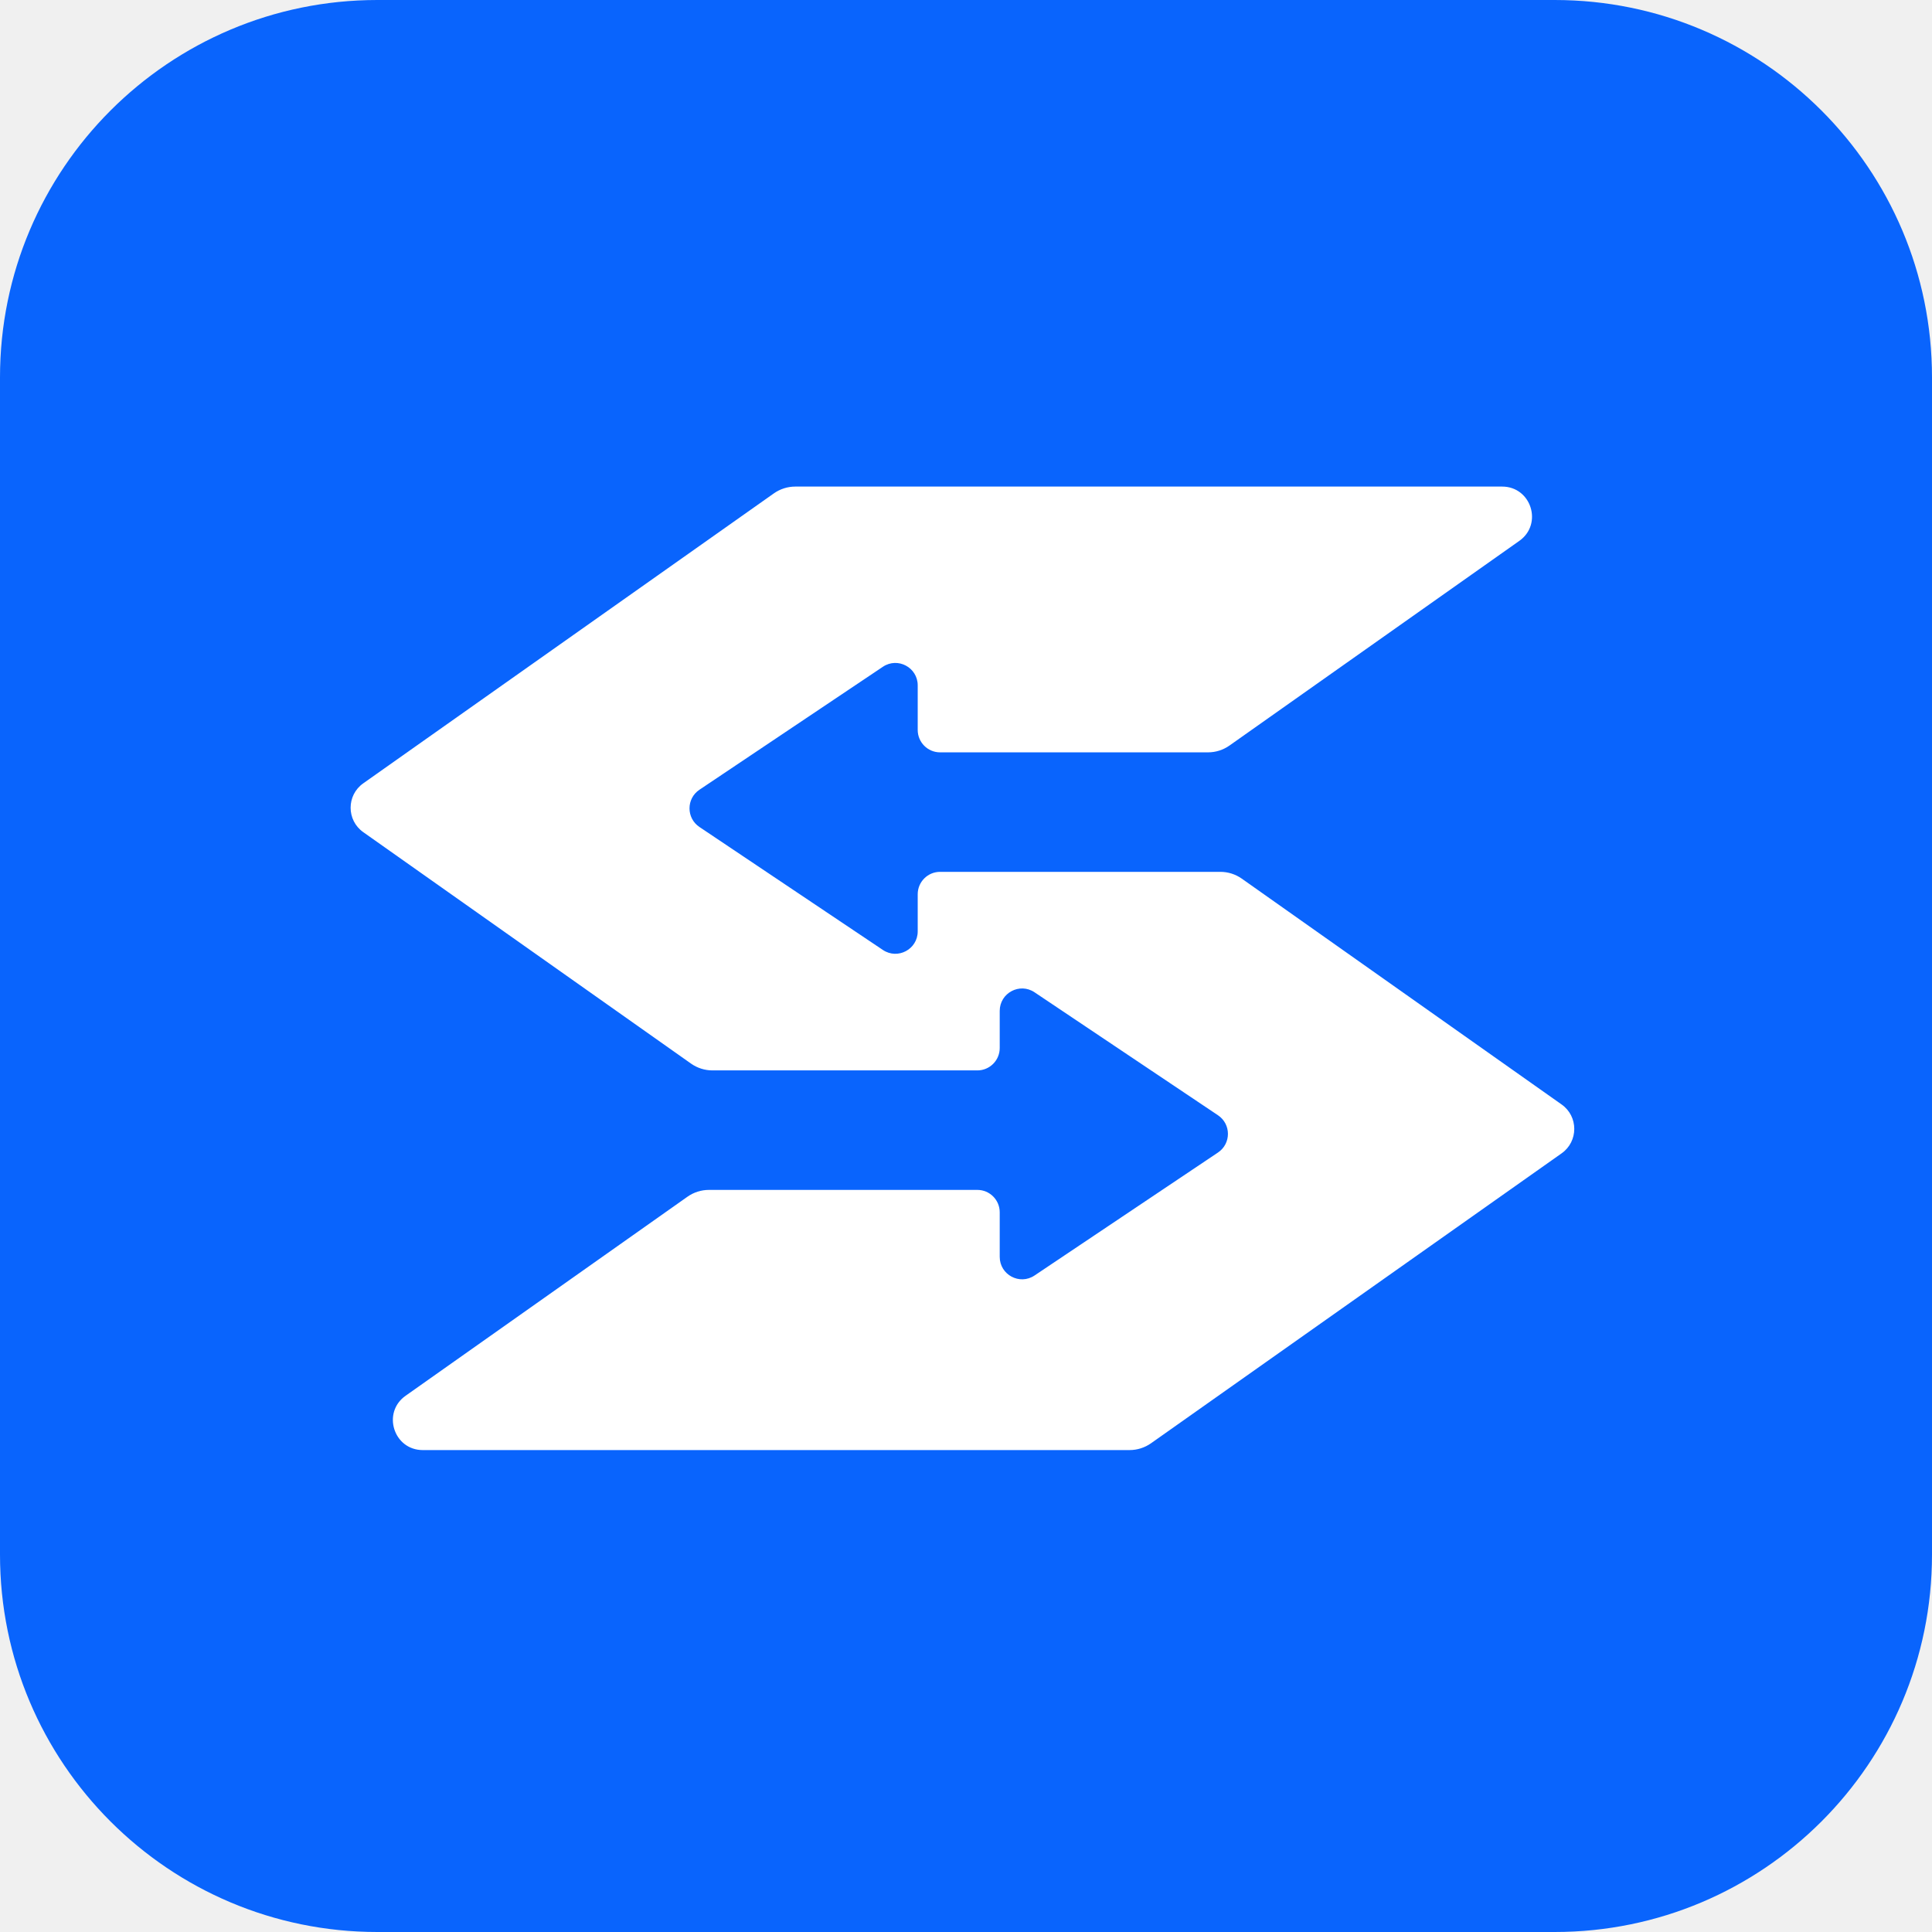
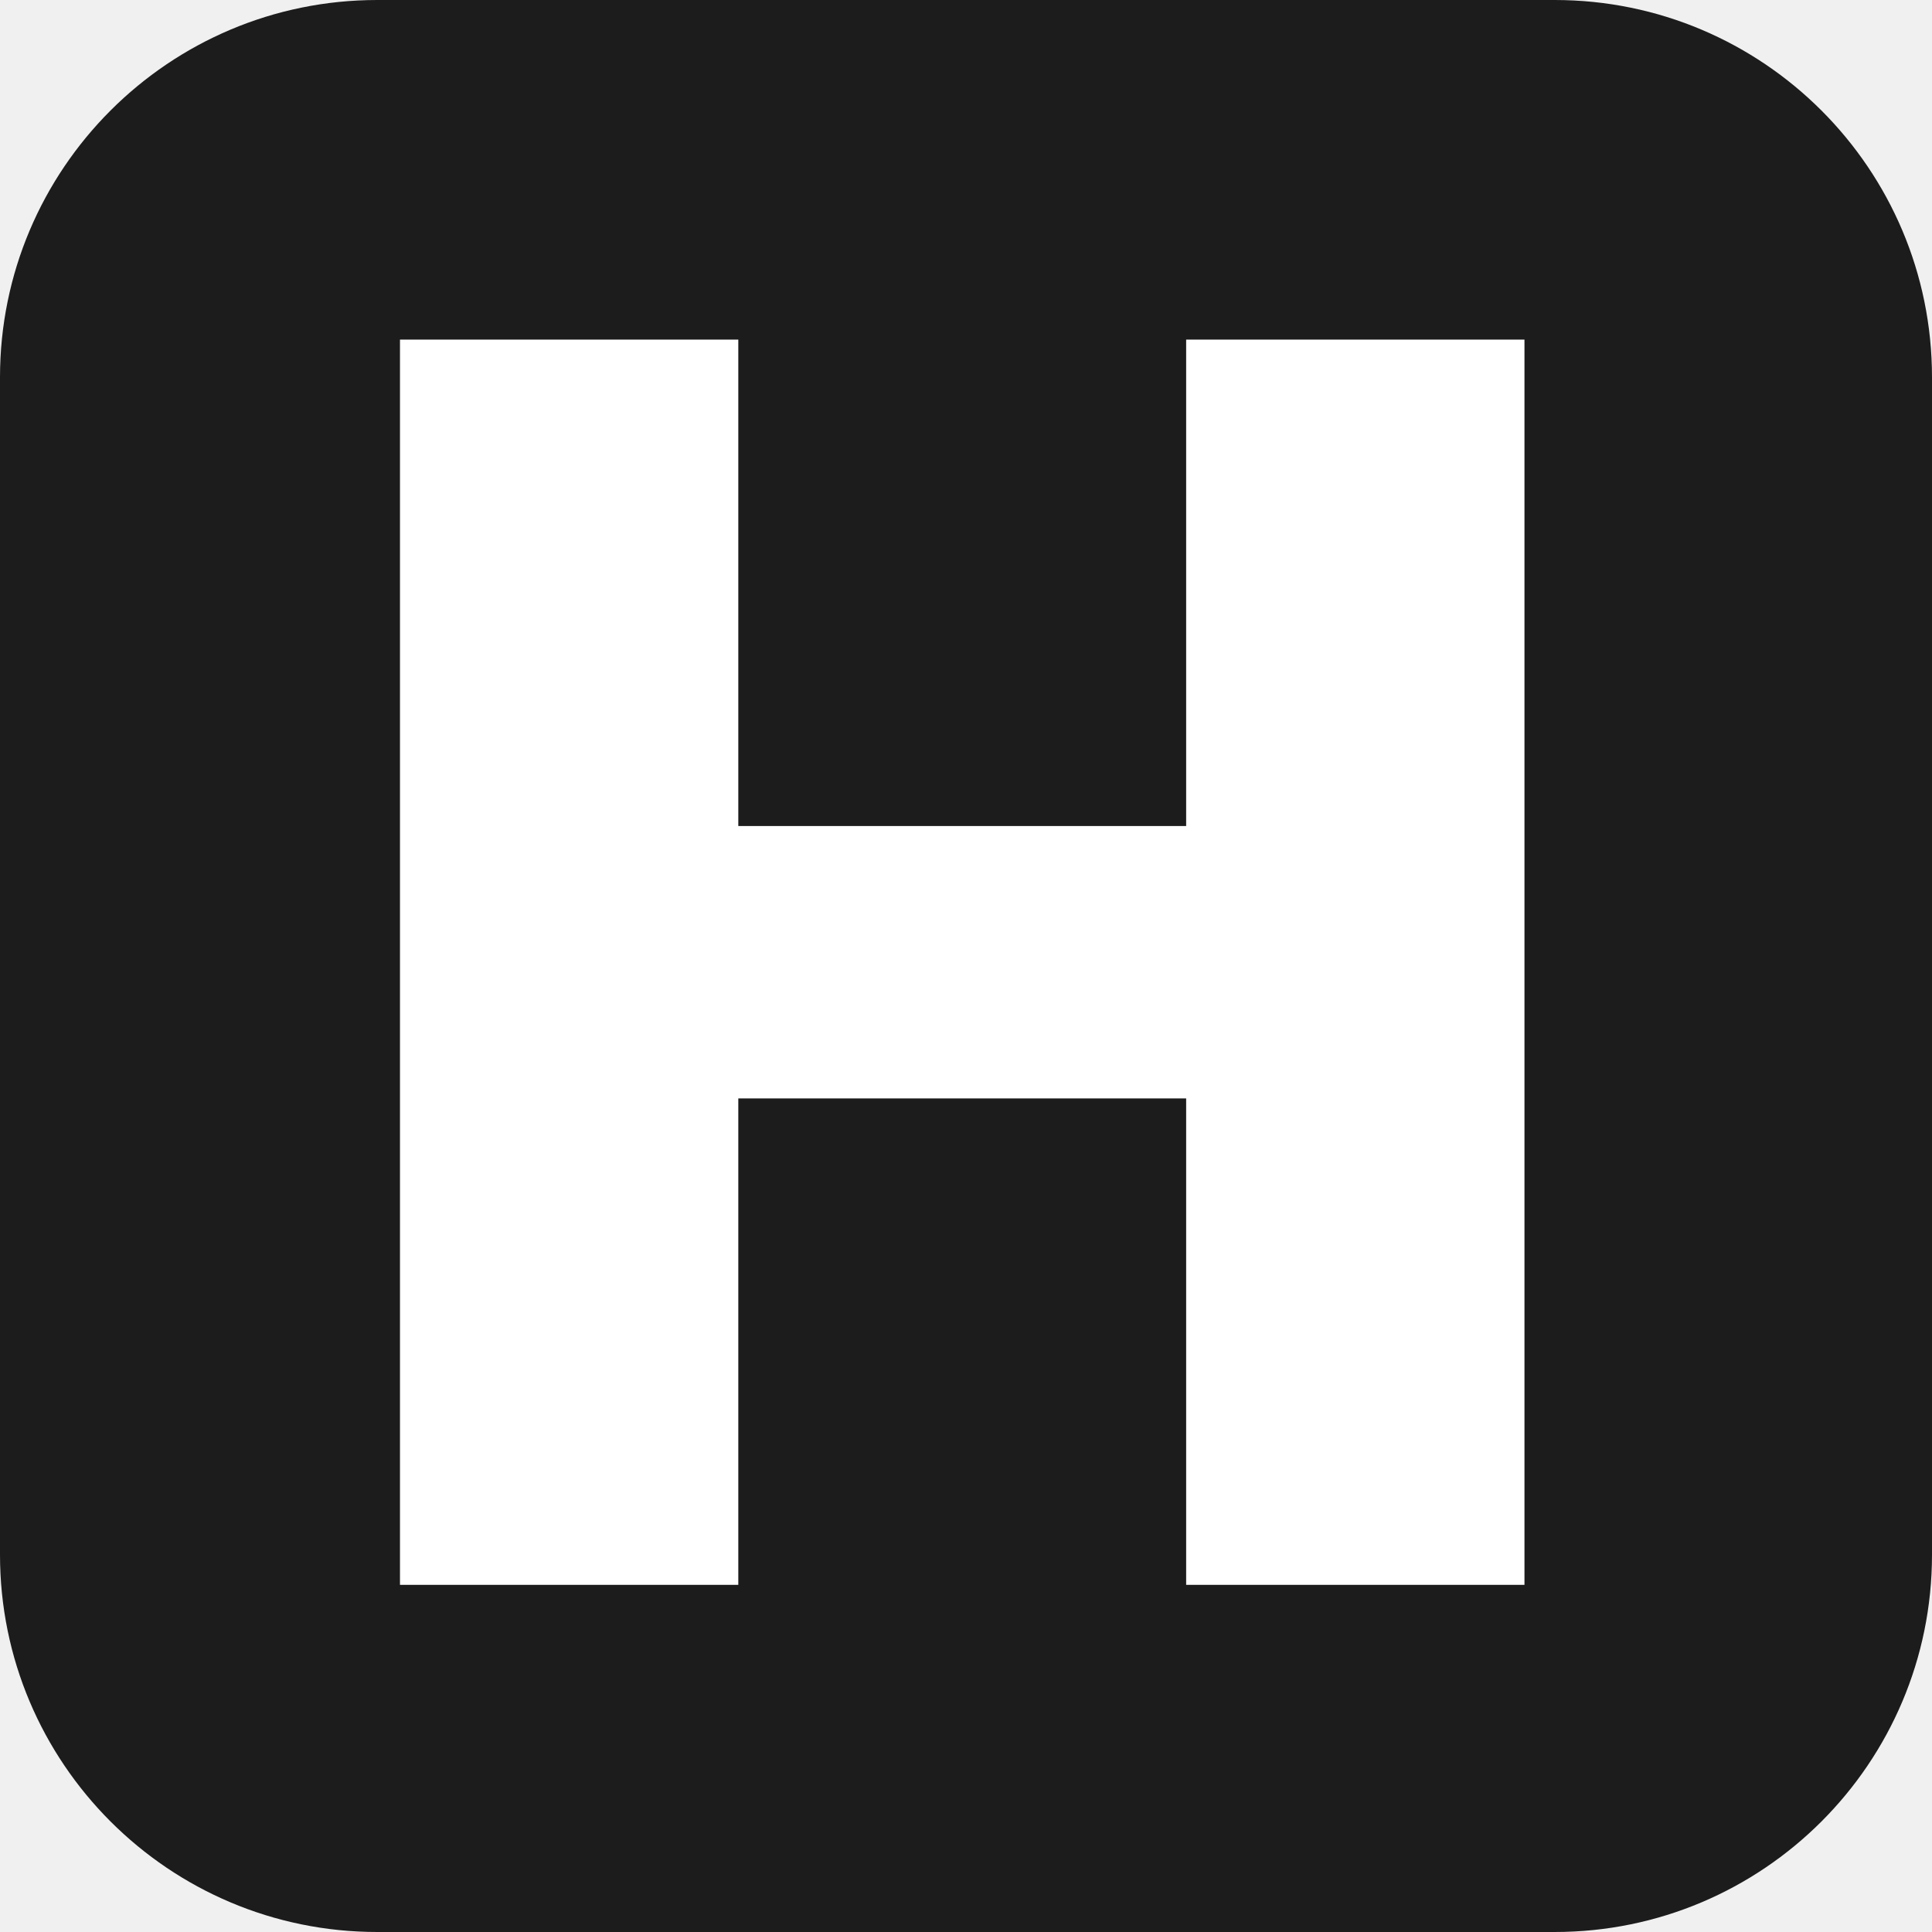
<svg xmlns="http://www.w3.org/2000/svg" width="256" height="256" viewBox="0 0 256 256" fill="none">
-   <rect width="256" height="256" rx="50" fill="#0964FD" />
-   <path fill-rule="evenodd" clip-rule="evenodd" d="M201.318 71.668C204.47 69.442 202.898 64.474 199.041 64.474H105.384C104.366 64.474 103.371 64.79 102.538 65.378L48.135 103.794C45.901 105.371 45.901 108.689 48.135 110.266L91.561 140.93C92.393 141.518 93.387 141.834 94.406 141.834H129.505C131.142 141.834 132.469 140.505 132.469 138.865V133.95C132.469 131.576 135.112 130.162 137.081 131.483L161.391 147.779C163.146 148.955 163.146 151.538 161.391 152.714L137.081 169.01C135.112 170.33 132.469 168.916 132.469 166.542V160.638C132.469 158.998 131.142 157.669 129.505 157.669H93.938C92.919 157.669 91.924 157.984 91.091 158.573L53.74 184.948C50.588 187.174 52.16 192.142 56.017 192.142H149.675C150.693 192.142 151.687 191.826 152.52 191.238L206.924 152.822C209.157 151.245 209.157 147.927 206.924 146.35L164.55 116.429C163.718 115.841 162.724 115.525 161.704 115.525H124.566C122.928 115.525 121.602 116.854 121.602 118.494V123.409C121.602 125.783 118.959 127.197 116.989 125.876L92.68 109.58C90.925 108.404 90.925 105.821 92.68 104.645L116.989 88.349C118.959 87.029 121.602 88.443 121.602 90.817V96.721C121.602 98.361 122.928 99.69 124.566 99.69H160.069C161.088 99.69 162.082 99.374 162.914 98.786L201.318 71.668Z" fill="white" />
+   <g clip-path="url(#clip0_81_2086)">
+     <path d="M206 0H50C22.386 0 0 22.386 0 50V206C0 233.614 22.386 256 50 256H206C233.614 256 256 233.614 256 206V50C256 22.386 233.614 0 206 0Z" fill="#1C1C1C" />
+     <path d="M53 210V45H97.829V109.453H157.171V45H202V210H157.171V145.547H97.829V210H53Z" fill="white" />
+   </g>
+   <defs>
+     <clipPath id="clip0_81_2086">
+       <rect width="256" height="256" fill="white" />
+     </clipPath>
+   </defs>
</svg>
